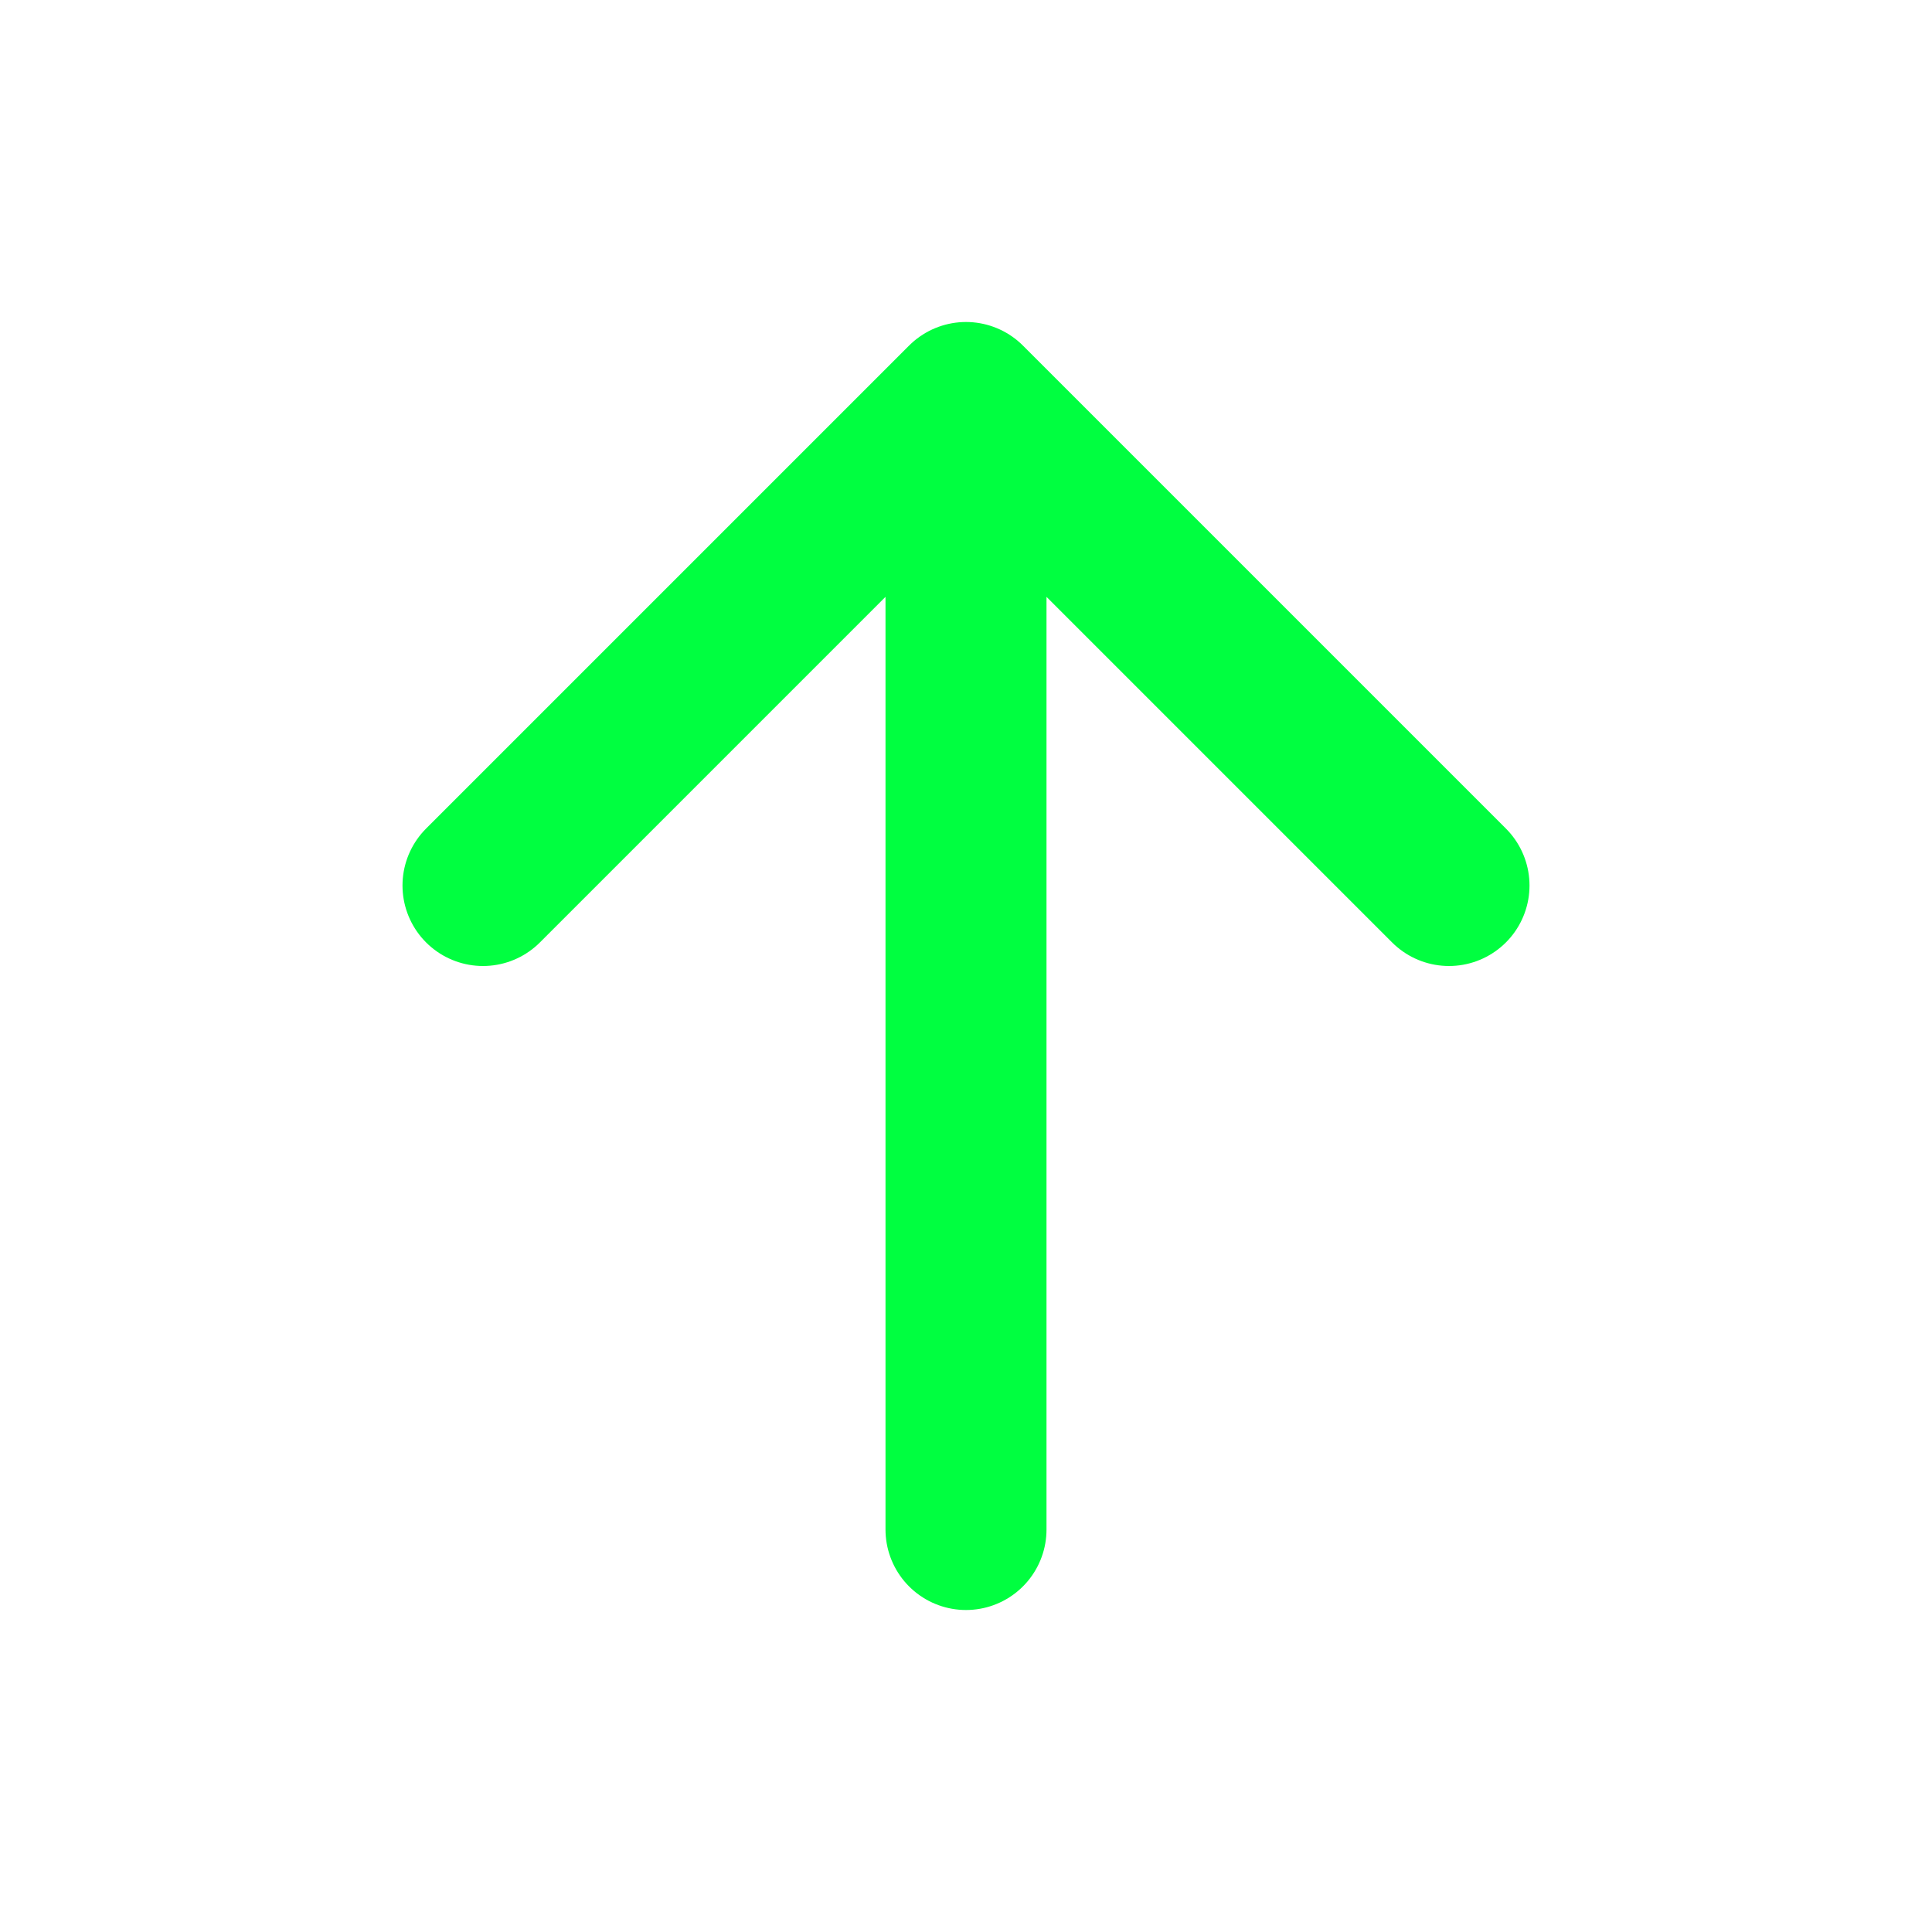
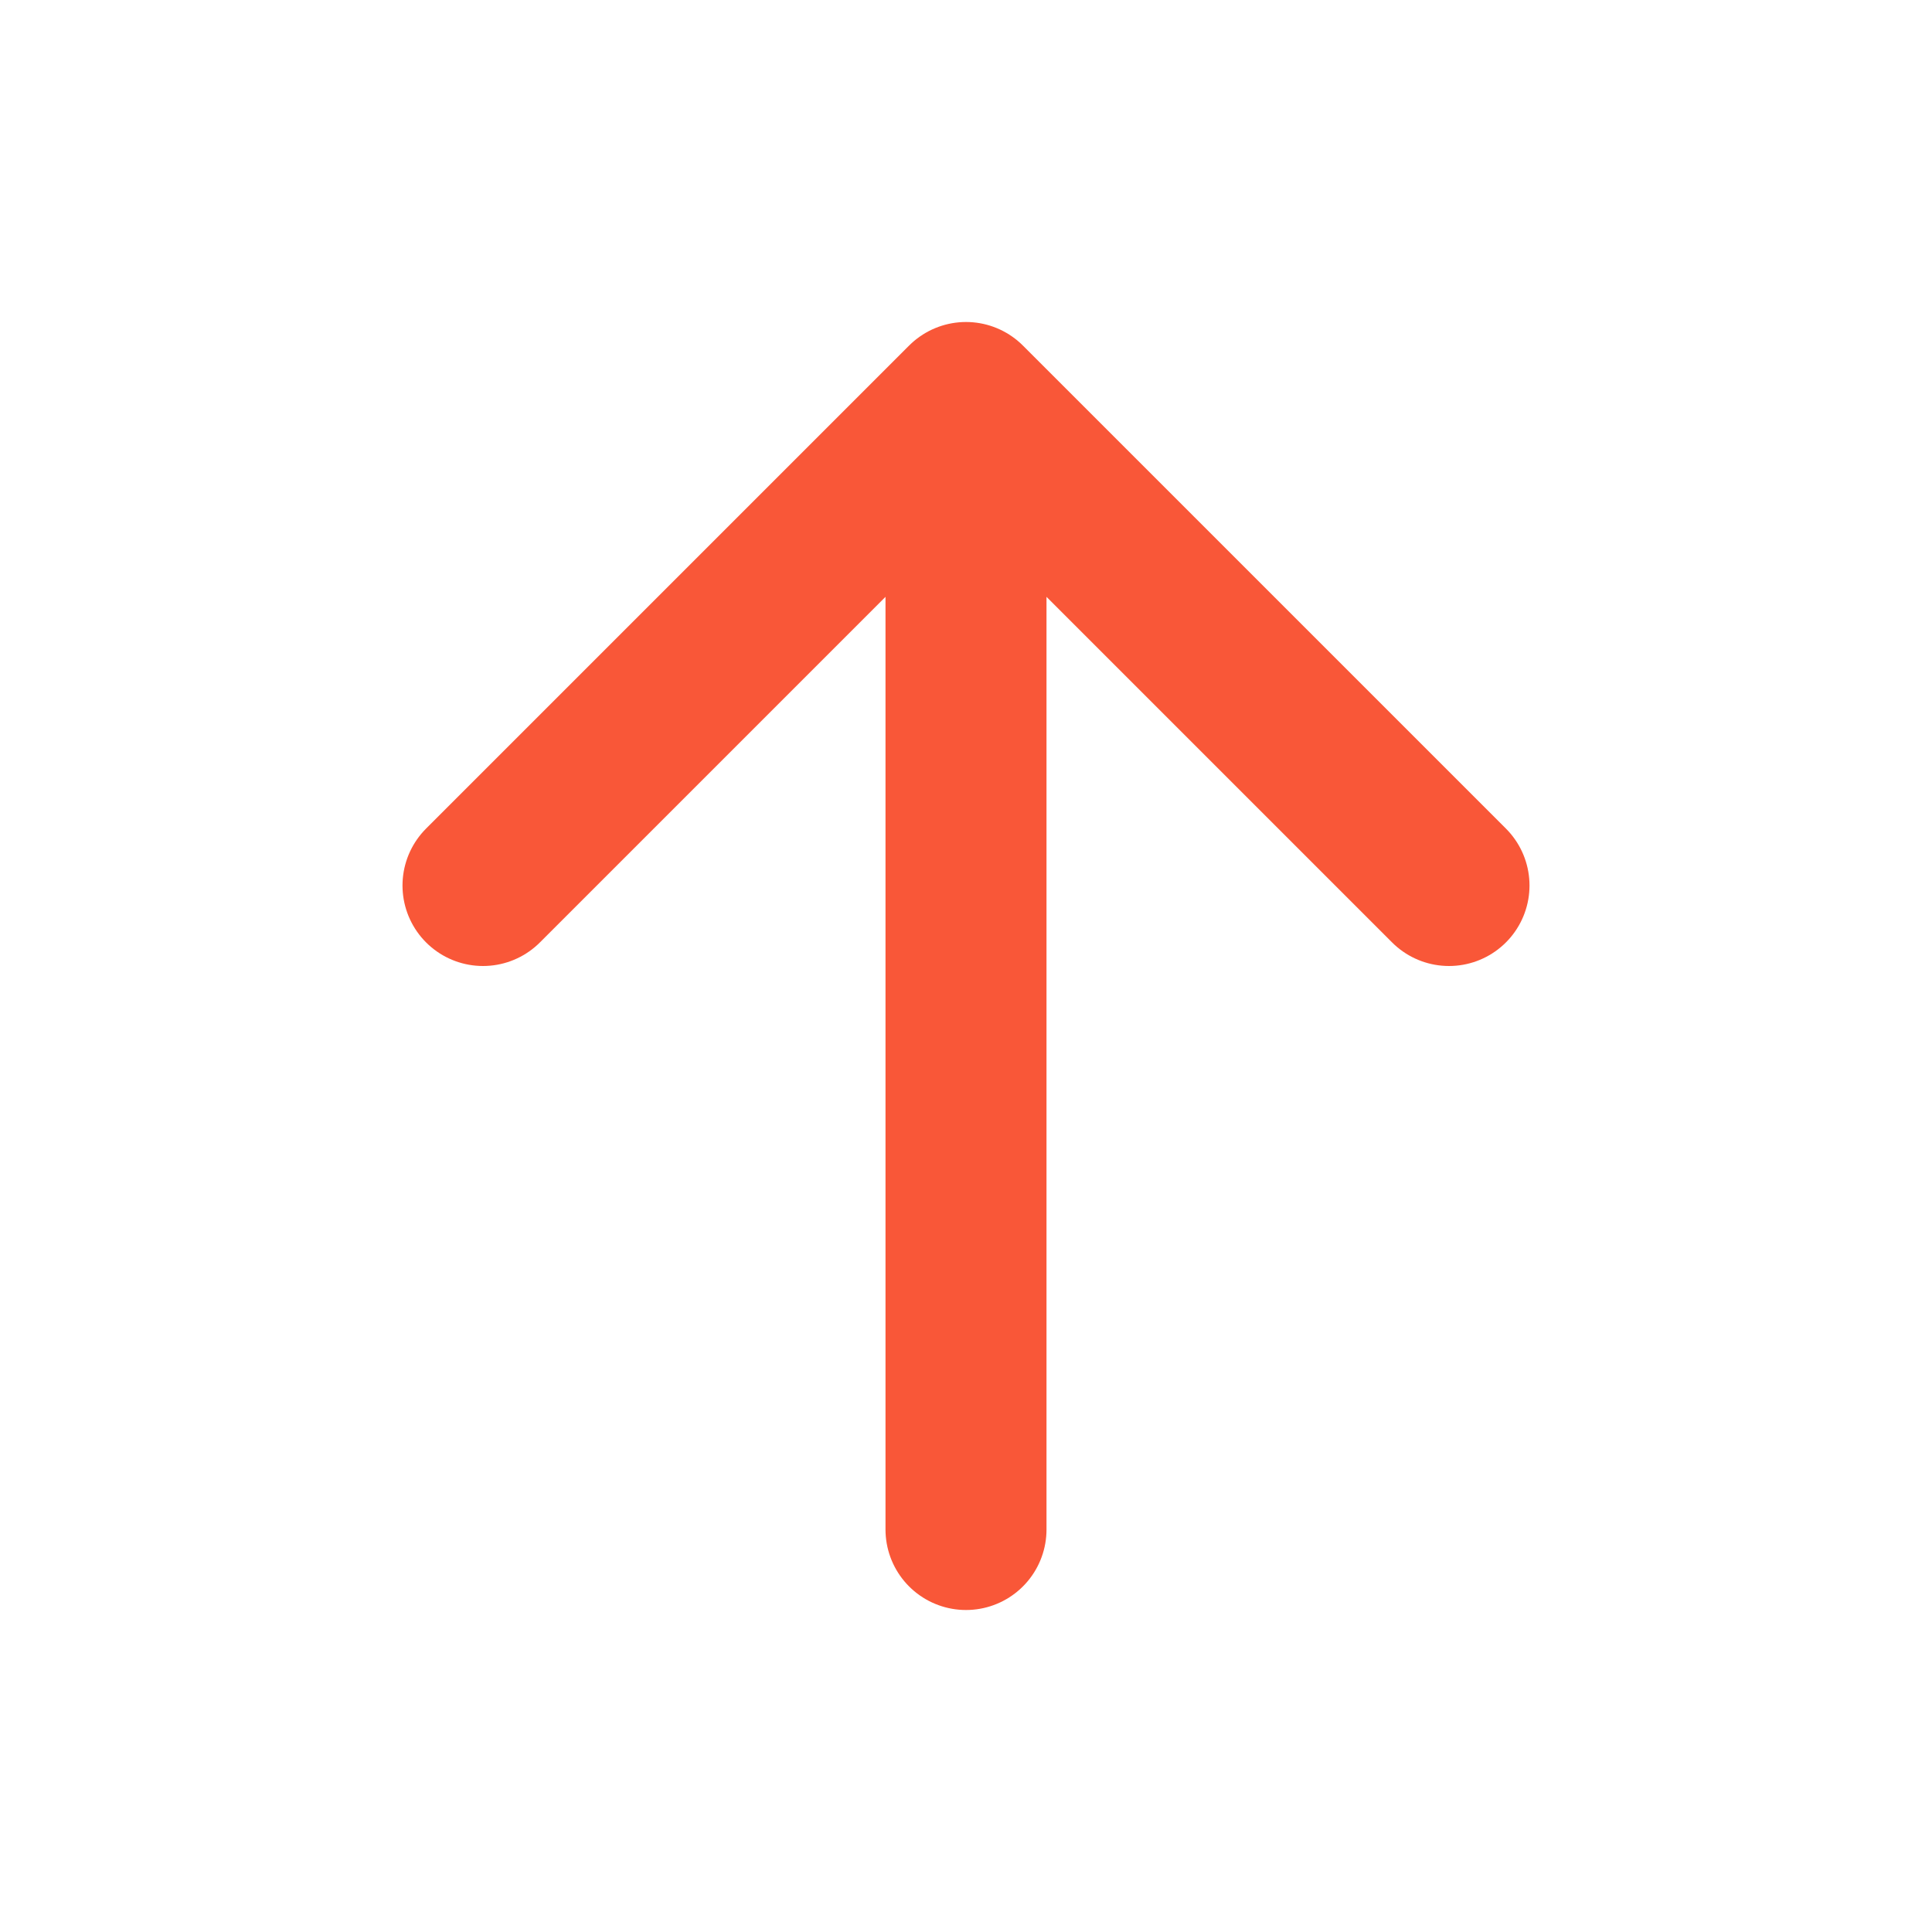
<svg xmlns="http://www.w3.org/2000/svg" width="800px" height="800px" viewBox="0 0 24 24" fill="none">
-   <path d="M12 5V19M12 5L6 11M12 5L18 11" stroke="#00FF40" stroke-width="2" stroke-linecap="round" stroke-linejoin="round" />
+   <path d="M12 5V19M12 5L6 11M12 5L18 11" stroke="#f95738" stroke-width="2" stroke-linecap="round" stroke-linejoin="round" />
</svg>
